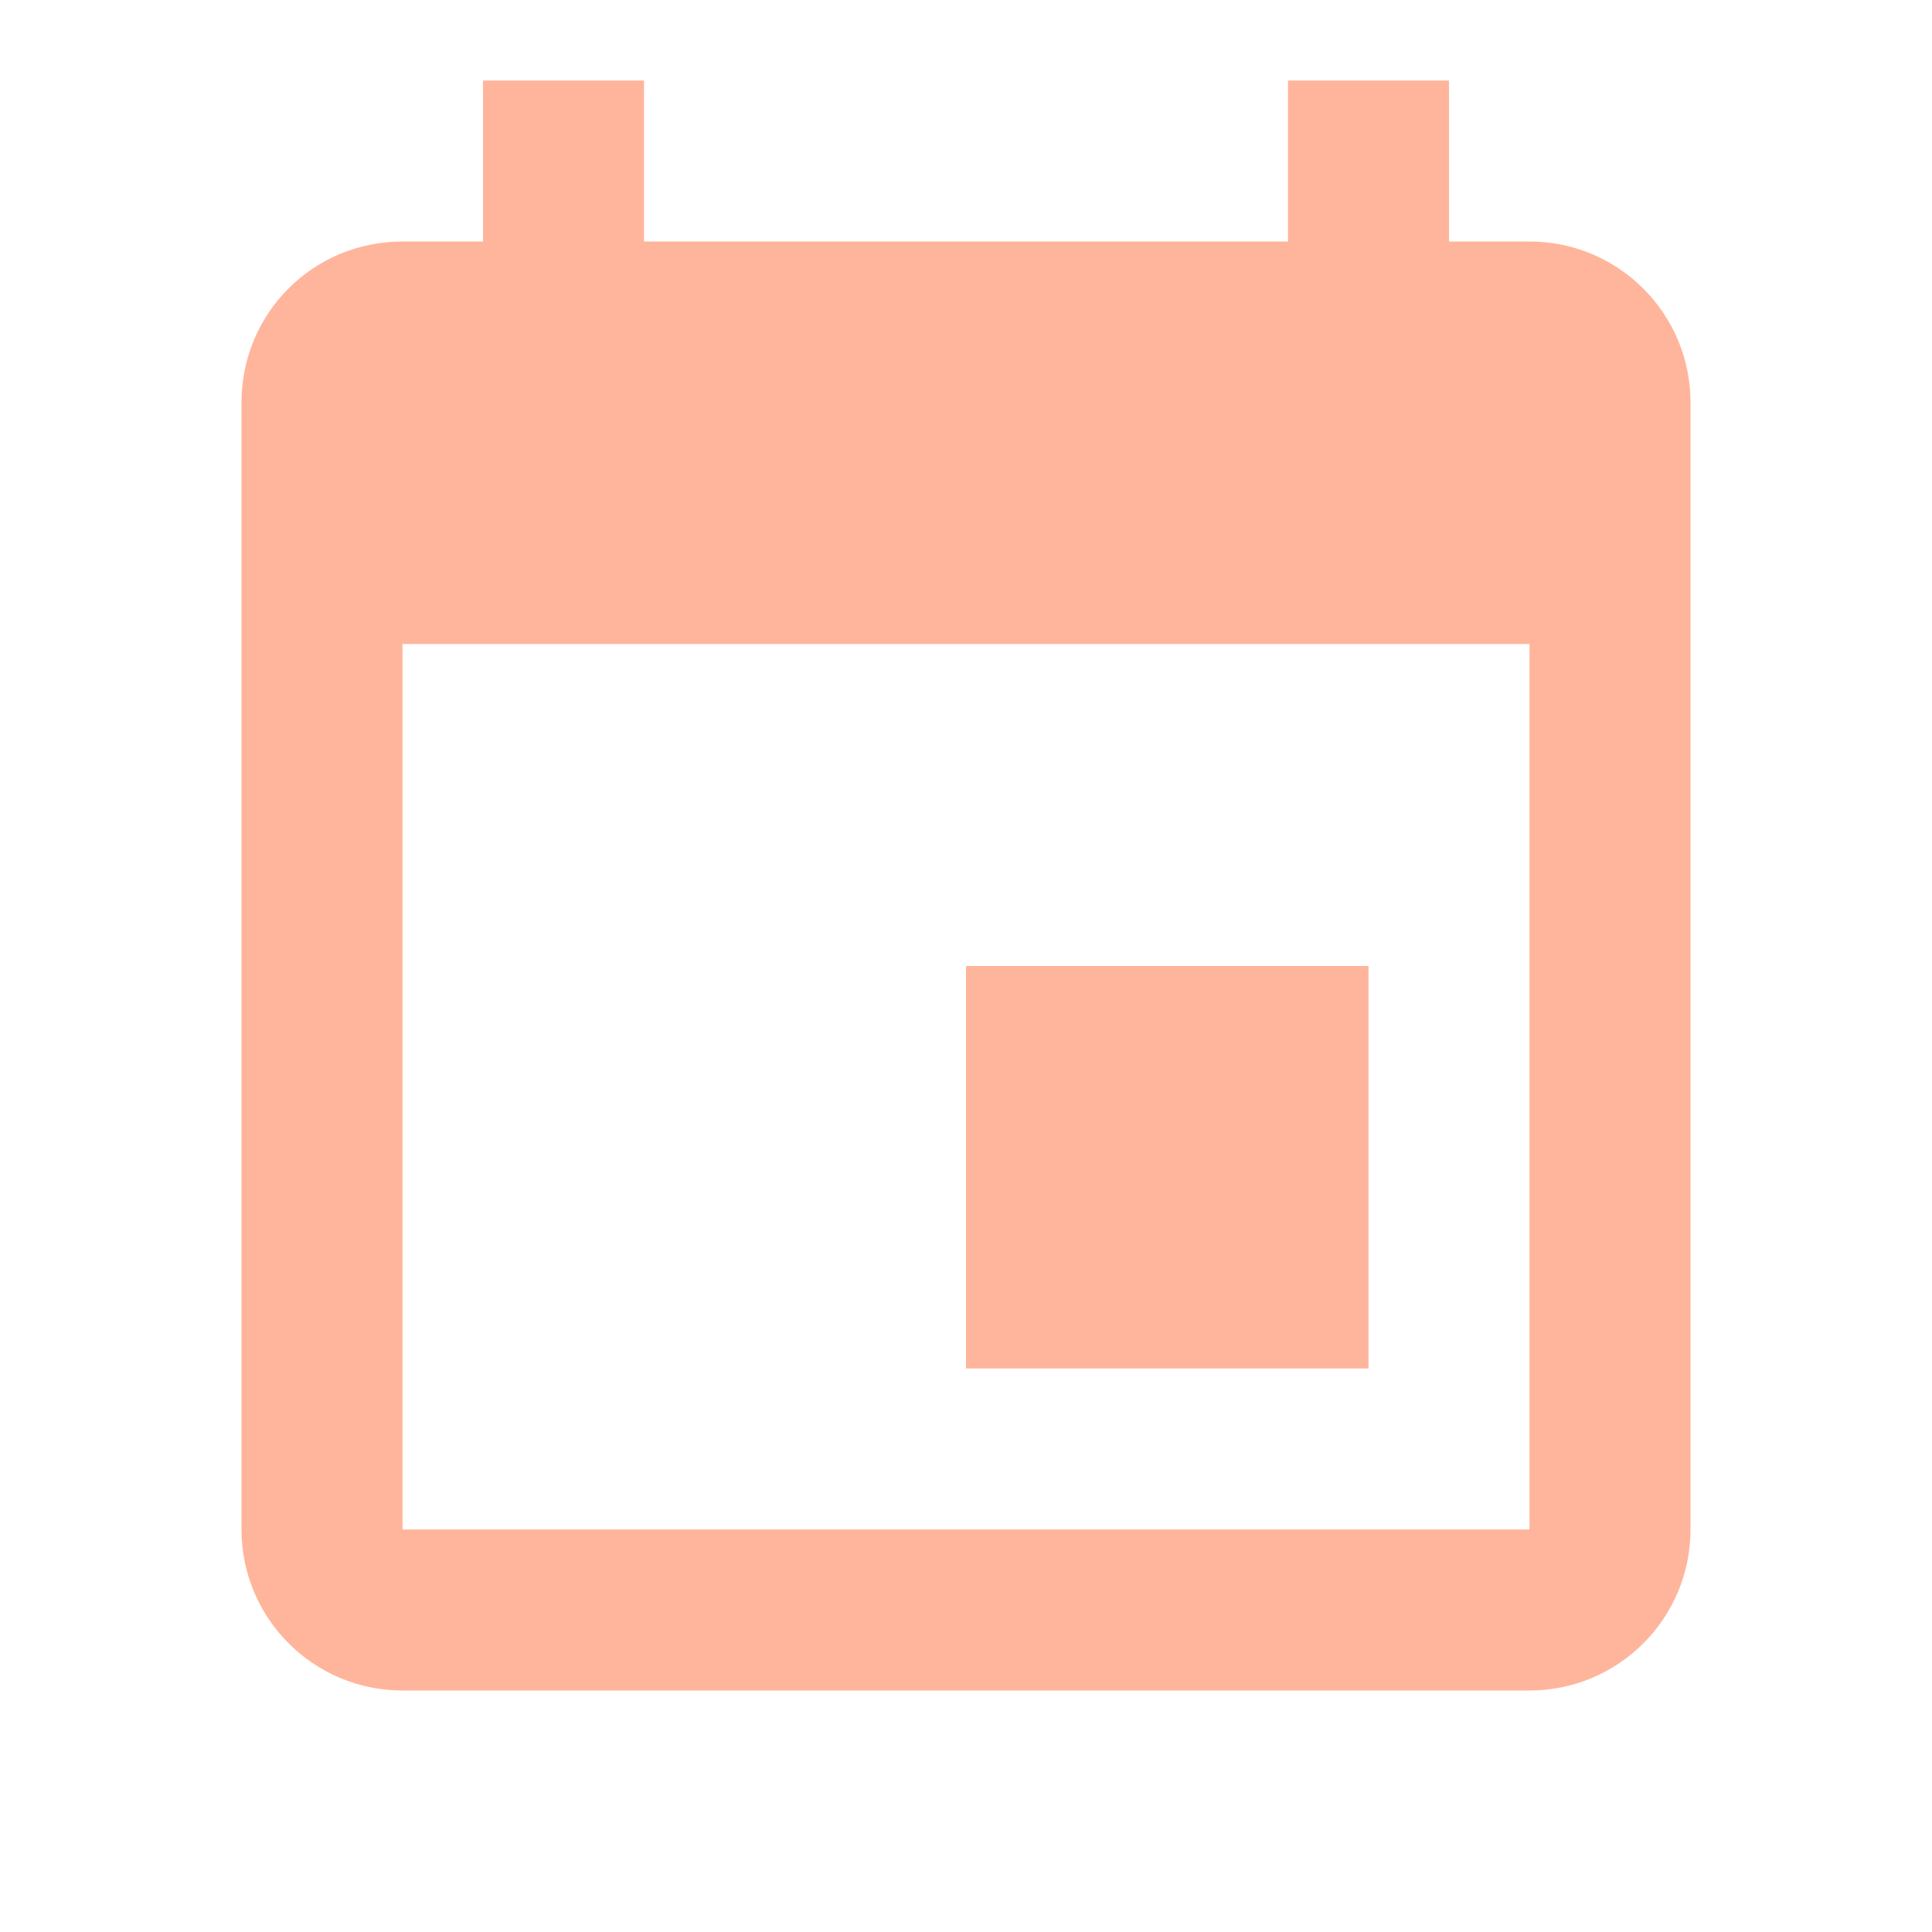
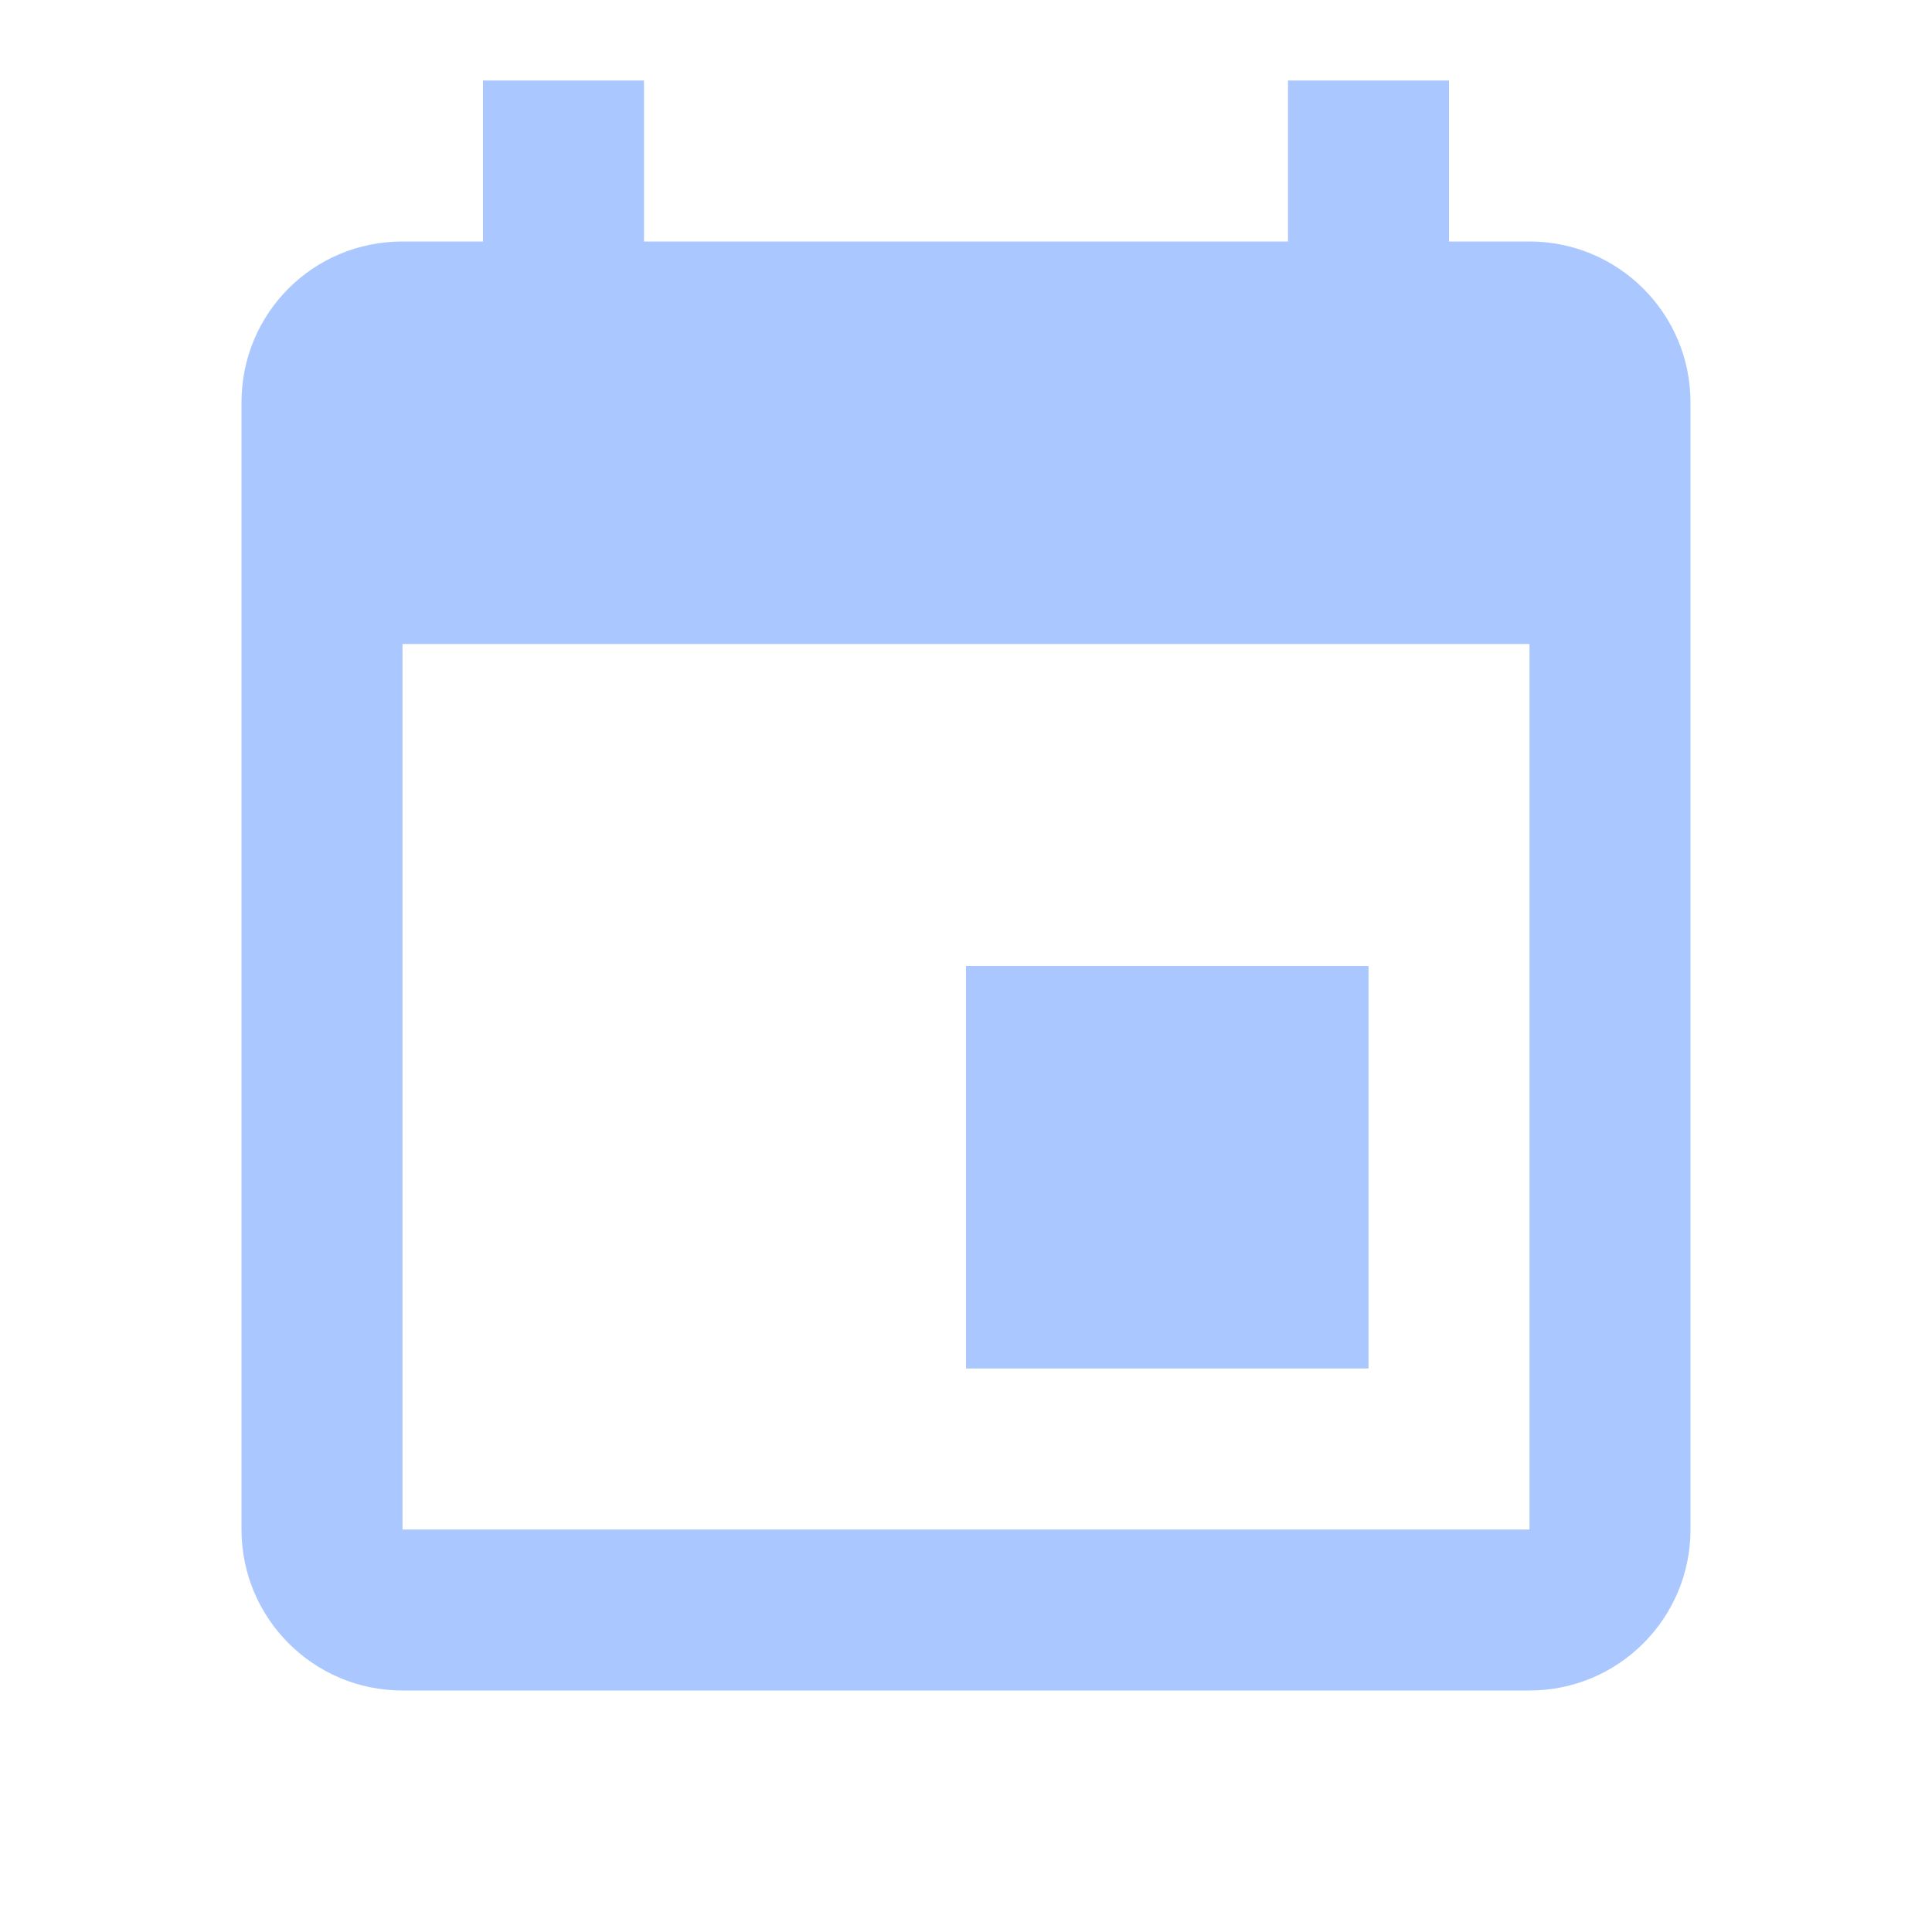
- <svg xmlns="http://www.w3.org/2000/svg" fill="#FFB59B" preserveAspectRatio="xMidYMid meet" id="mdi-calendar" viewBox="0 0 24 24">
+ <svg xmlns="http://www.w3.org/2000/svg" fill="#AAC7FF" preserveAspectRatio="xMidYMid meet" id="mdi-calendar" viewBox="0 0 24 24">
  <path d="M19,19H5V8H19M16,1V3H8V1H6V3H5C3.89,3 3,3.89 3,5V19A2,2 0 0,0 5,21H19A2,2 0 0,0 21,19V5C21,3.89 20.1,3 19,3H18V1M17,12H12V17H17V12Z" />
</svg>
